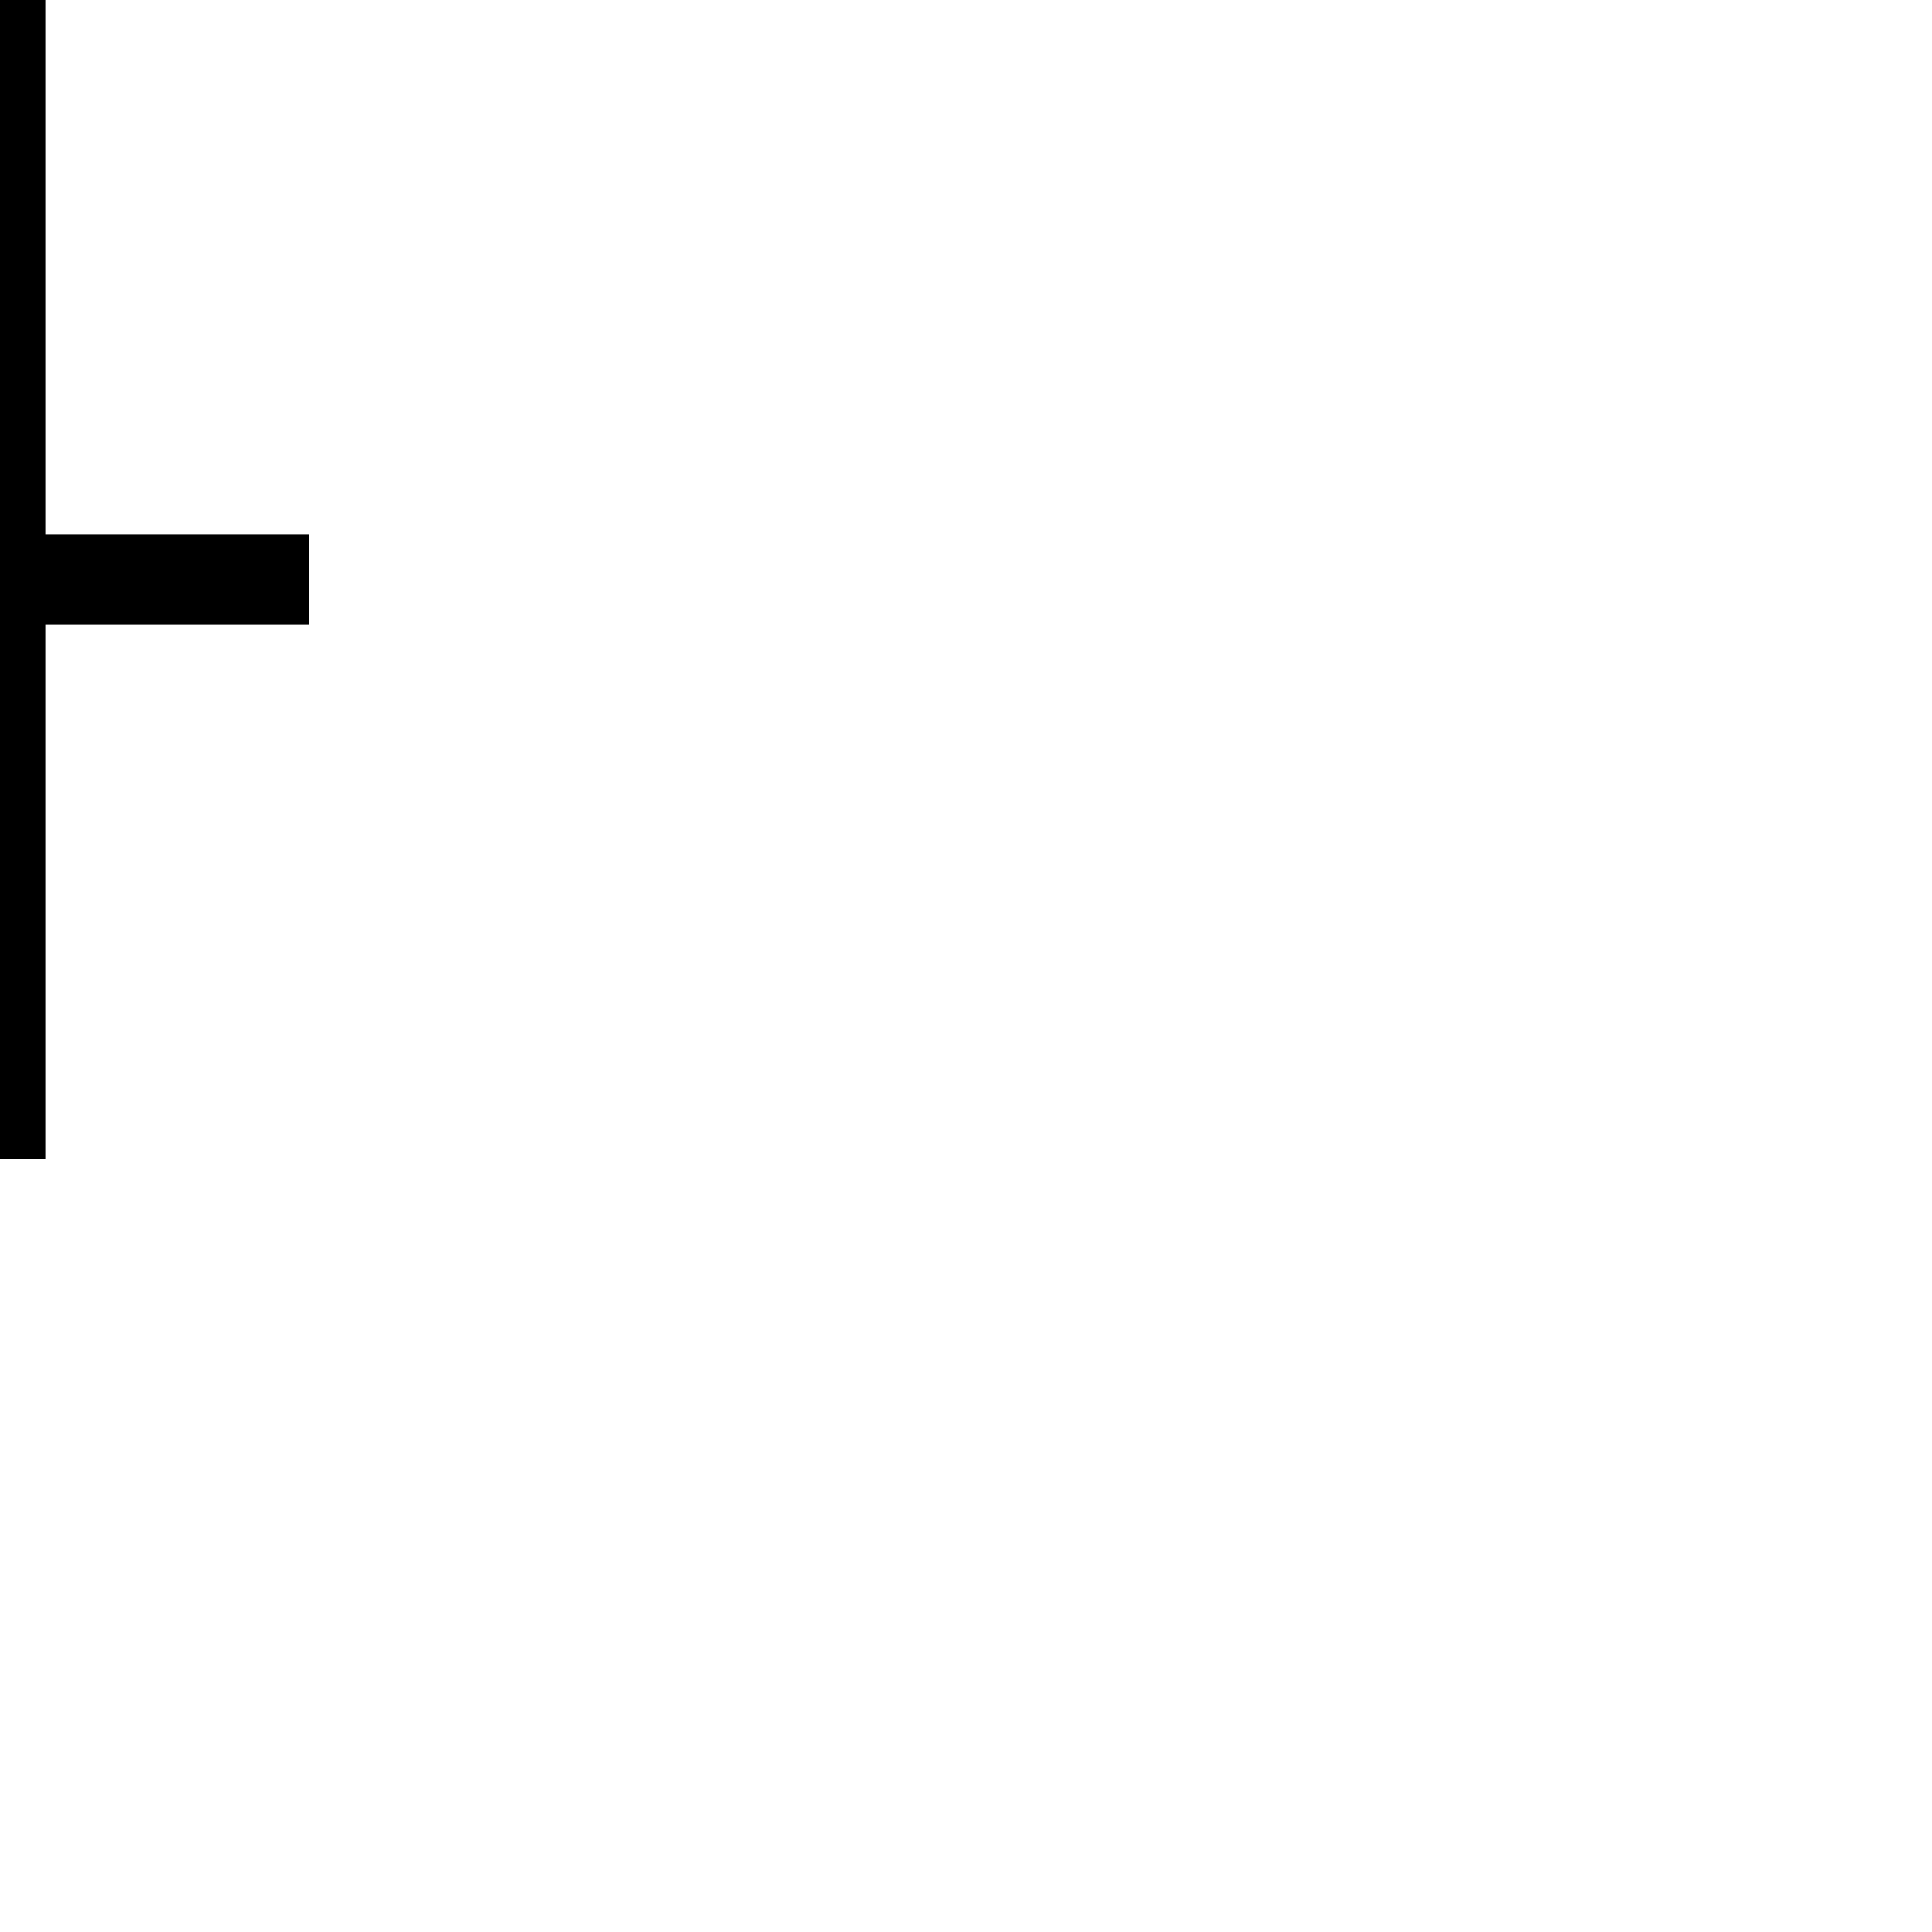
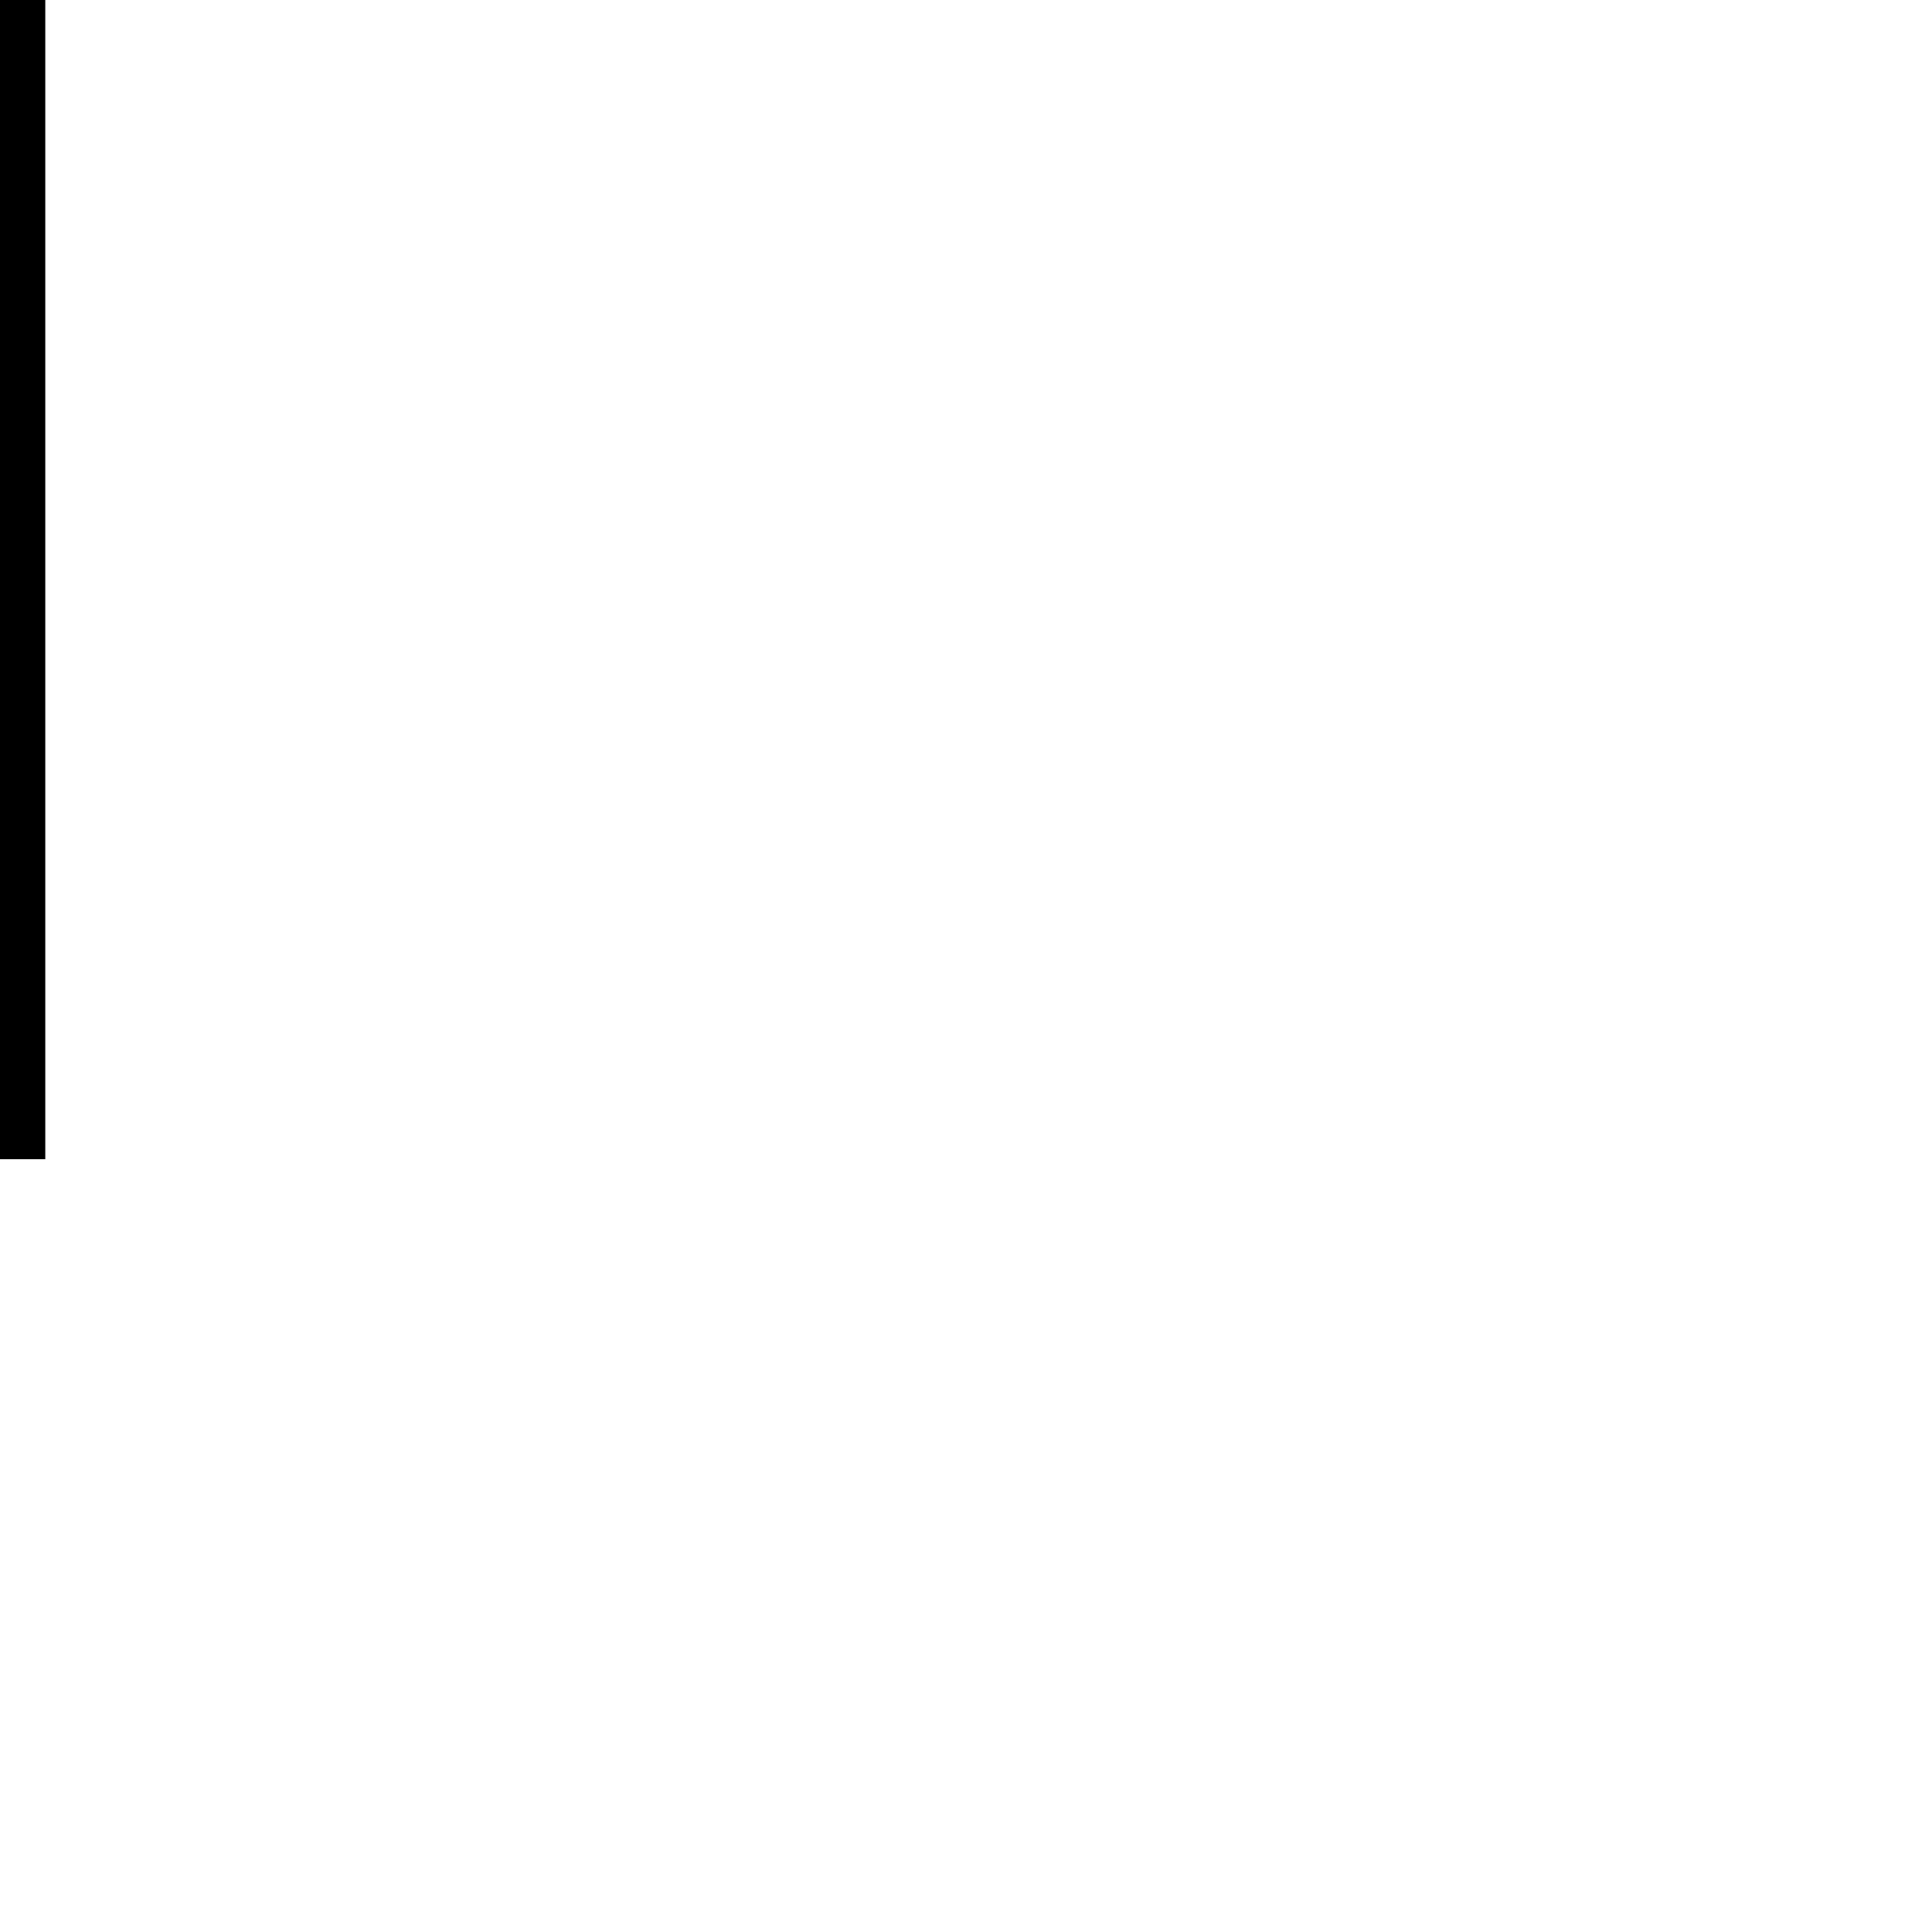
<svg xmlns="http://www.w3.org/2000/svg" width="100" height="100" viewBox="0 0 100 100" version="1.1" id="svg1035">
  <defs id="defs1032" />
  <g id="layer1">
    <path style="color:#000000;fill:#000000;stroke:#000000;stroke-opacity:1;stroke-width:4.688;stroke-dasharray:none" d="M 0,0 V 60 C 0,57.855 0,8.218 0,0 Z" id="path3207" />
-     <path style="color:#000000;fill:#000000;stroke:#000000;stroke-width:4.688;stroke-dasharray:none;stroke-opacity:1" d="M 16,30 H -16 Z" id="path12396" />
  </g>
</svg>
